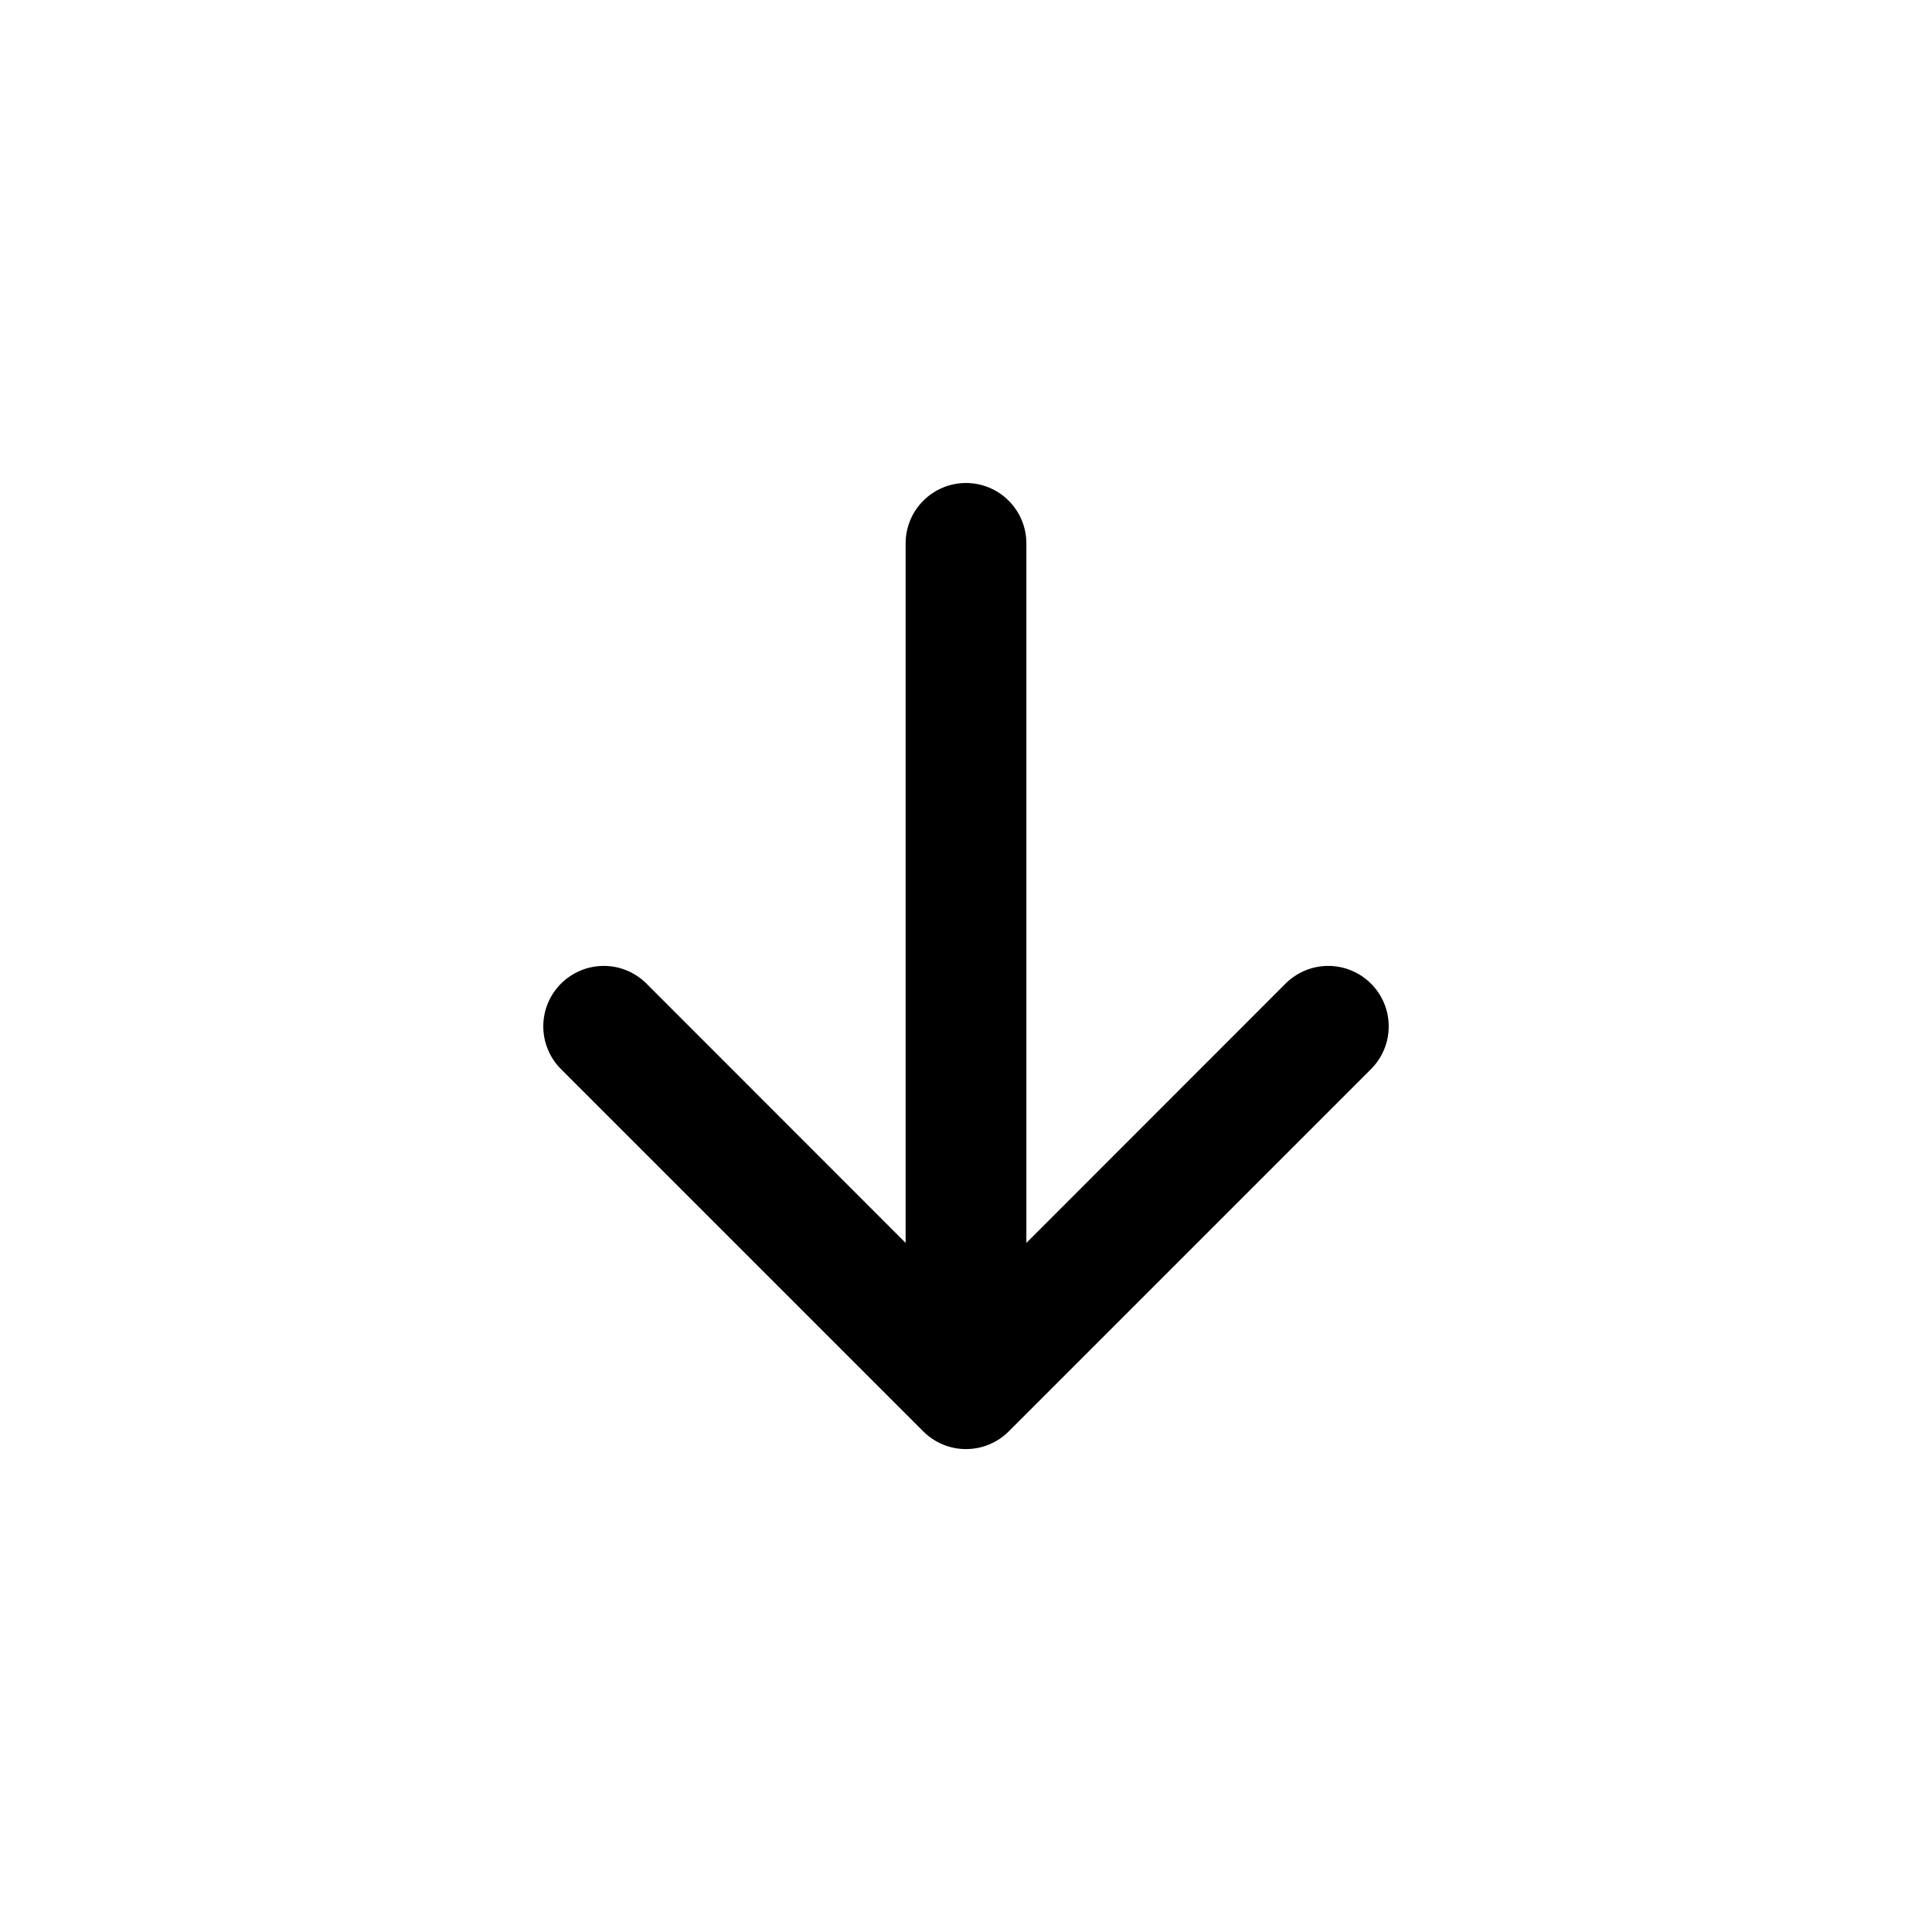
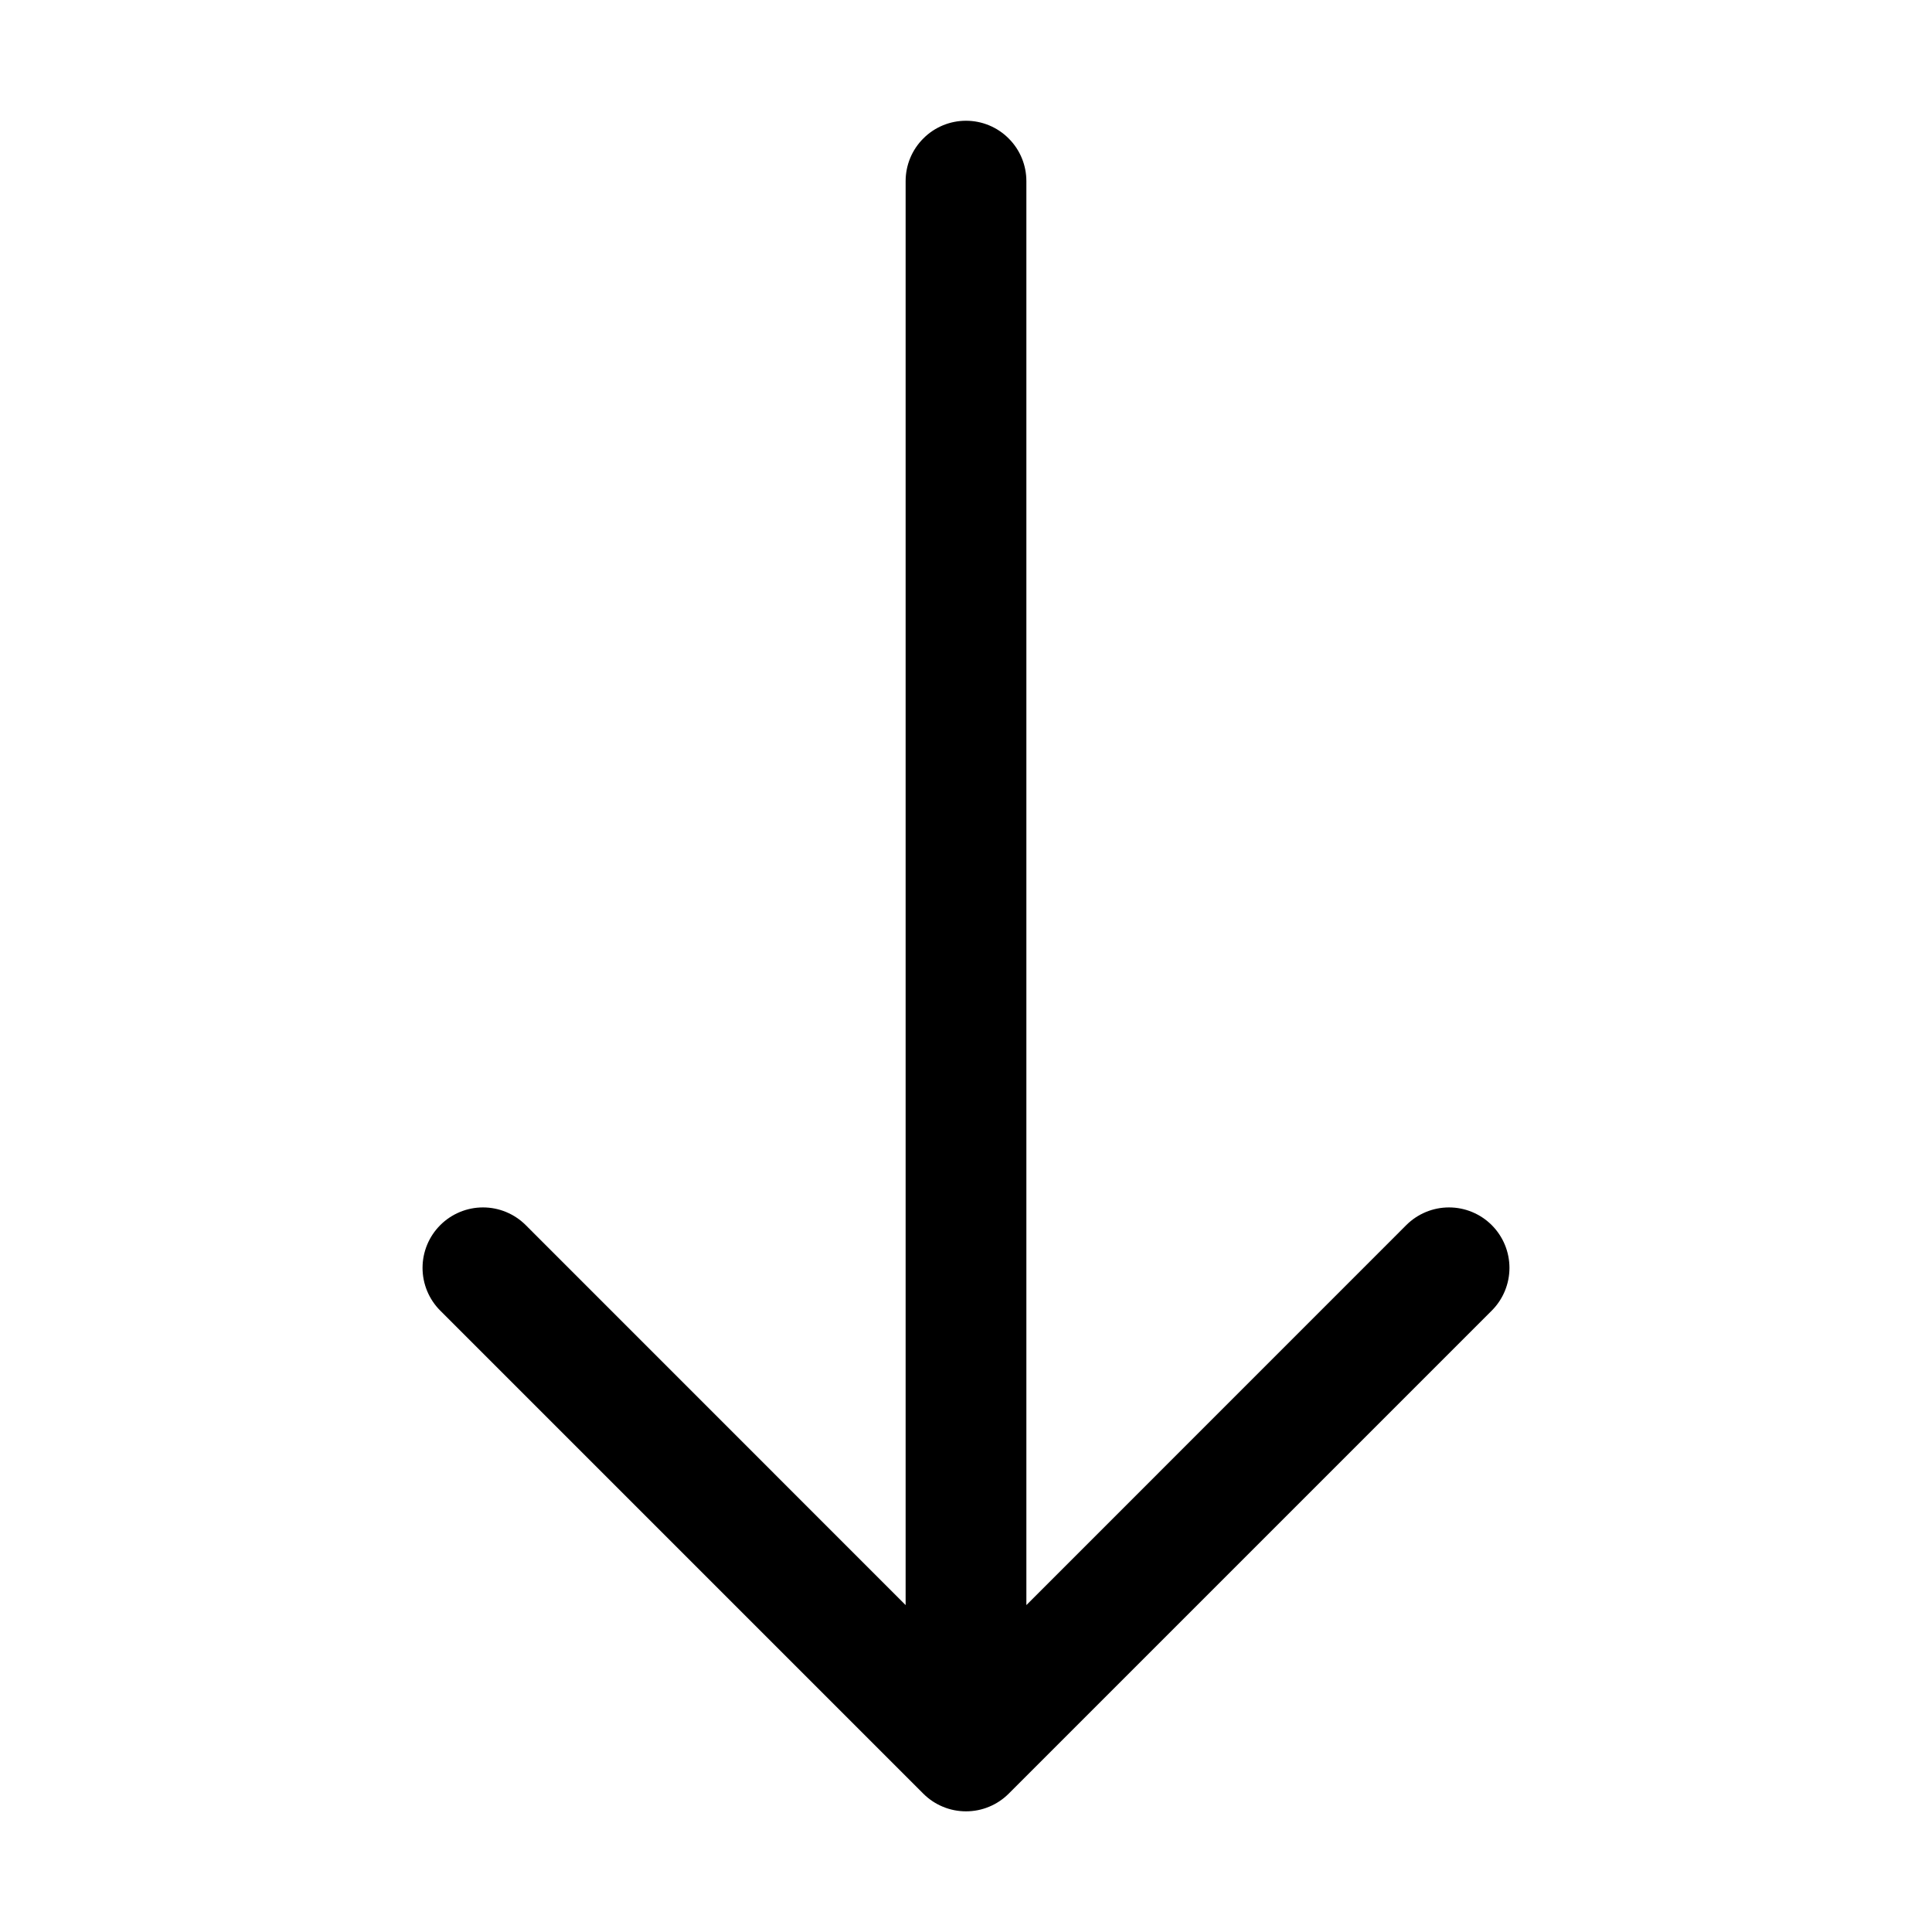
<svg xmlns="http://www.w3.org/2000/svg" width="24" height="24" viewBox="0 0 24 24" fill="none">
-   <path fill-rule="evenodd" clip-rule="evenodd" d="M12 6C12.199 6 12.39 6.079 12.53 6.22C12.671 6.36 12.75 6.551 12.75 6.75V15.44L15.969 12.219C16.039 12.149 16.122 12.094 16.213 12.056C16.304 12.018 16.401 11.999 16.5 11.999C16.599 11.999 16.696 12.018 16.787 12.056C16.878 12.094 16.961 12.149 17.031 12.219C17.101 12.289 17.156 12.371 17.194 12.463C17.232 12.554 17.251 12.651 17.251 12.75C17.251 12.849 17.232 12.946 17.194 13.037C17.156 13.129 17.101 13.211 17.031 13.281L12.531 17.781C12.461 17.851 12.379 17.906 12.287 17.944C12.196 17.982 12.099 18.001 12 18.001C11.901 18.001 11.804 17.982 11.713 17.944C11.621 17.906 11.539 17.851 11.469 17.781L6.969 13.281C6.899 13.211 6.844 13.129 6.806 13.037C6.768 12.946 6.749 12.849 6.749 12.75C6.749 12.651 6.768 12.554 6.806 12.463C6.844 12.371 6.899 12.289 6.969 12.219C7.11 12.078 7.301 11.999 7.5 11.999C7.599 11.999 7.696 12.018 7.787 12.056C7.878 12.094 7.961 12.149 8.031 12.219L11.25 15.44V6.75C11.25 6.551 11.329 6.36 11.47 6.22C11.61 6.079 11.801 6 12 6Z" fill="black" />
+   <path fill-rule="evenodd" clip-rule="evenodd" d="M12 1.5C12.199 1.5 12.39 1.579 12.53 1.72C12.671 1.86 12.75 2.051 12.75 2.25V19.939L17.469 15.219C17.61 15.078 17.801 14.999 18 14.999C18.199 14.999 18.39 15.078 18.531 15.219C18.672 15.36 18.751 15.551 18.751 15.75C18.751 15.949 18.672 16.14 18.531 16.281L12.531 22.281C12.461 22.351 12.379 22.406 12.287 22.444C12.196 22.482 12.099 22.501 12 22.501C11.901 22.501 11.804 22.482 11.713 22.444C11.621 22.406 11.539 22.351 11.469 22.281L5.469 16.281C5.328 16.14 5.249 15.949 5.249 15.75C5.249 15.551 5.328 15.36 5.469 15.219C5.61 15.078 5.801 14.999 6 14.999C6.199 14.999 6.39 15.078 6.531 15.219L11.25 19.939V2.25C11.25 2.051 11.329 1.86 11.47 1.72C11.61 1.579 11.801 1.5 12 1.5Z" fill="black" />
</svg>
